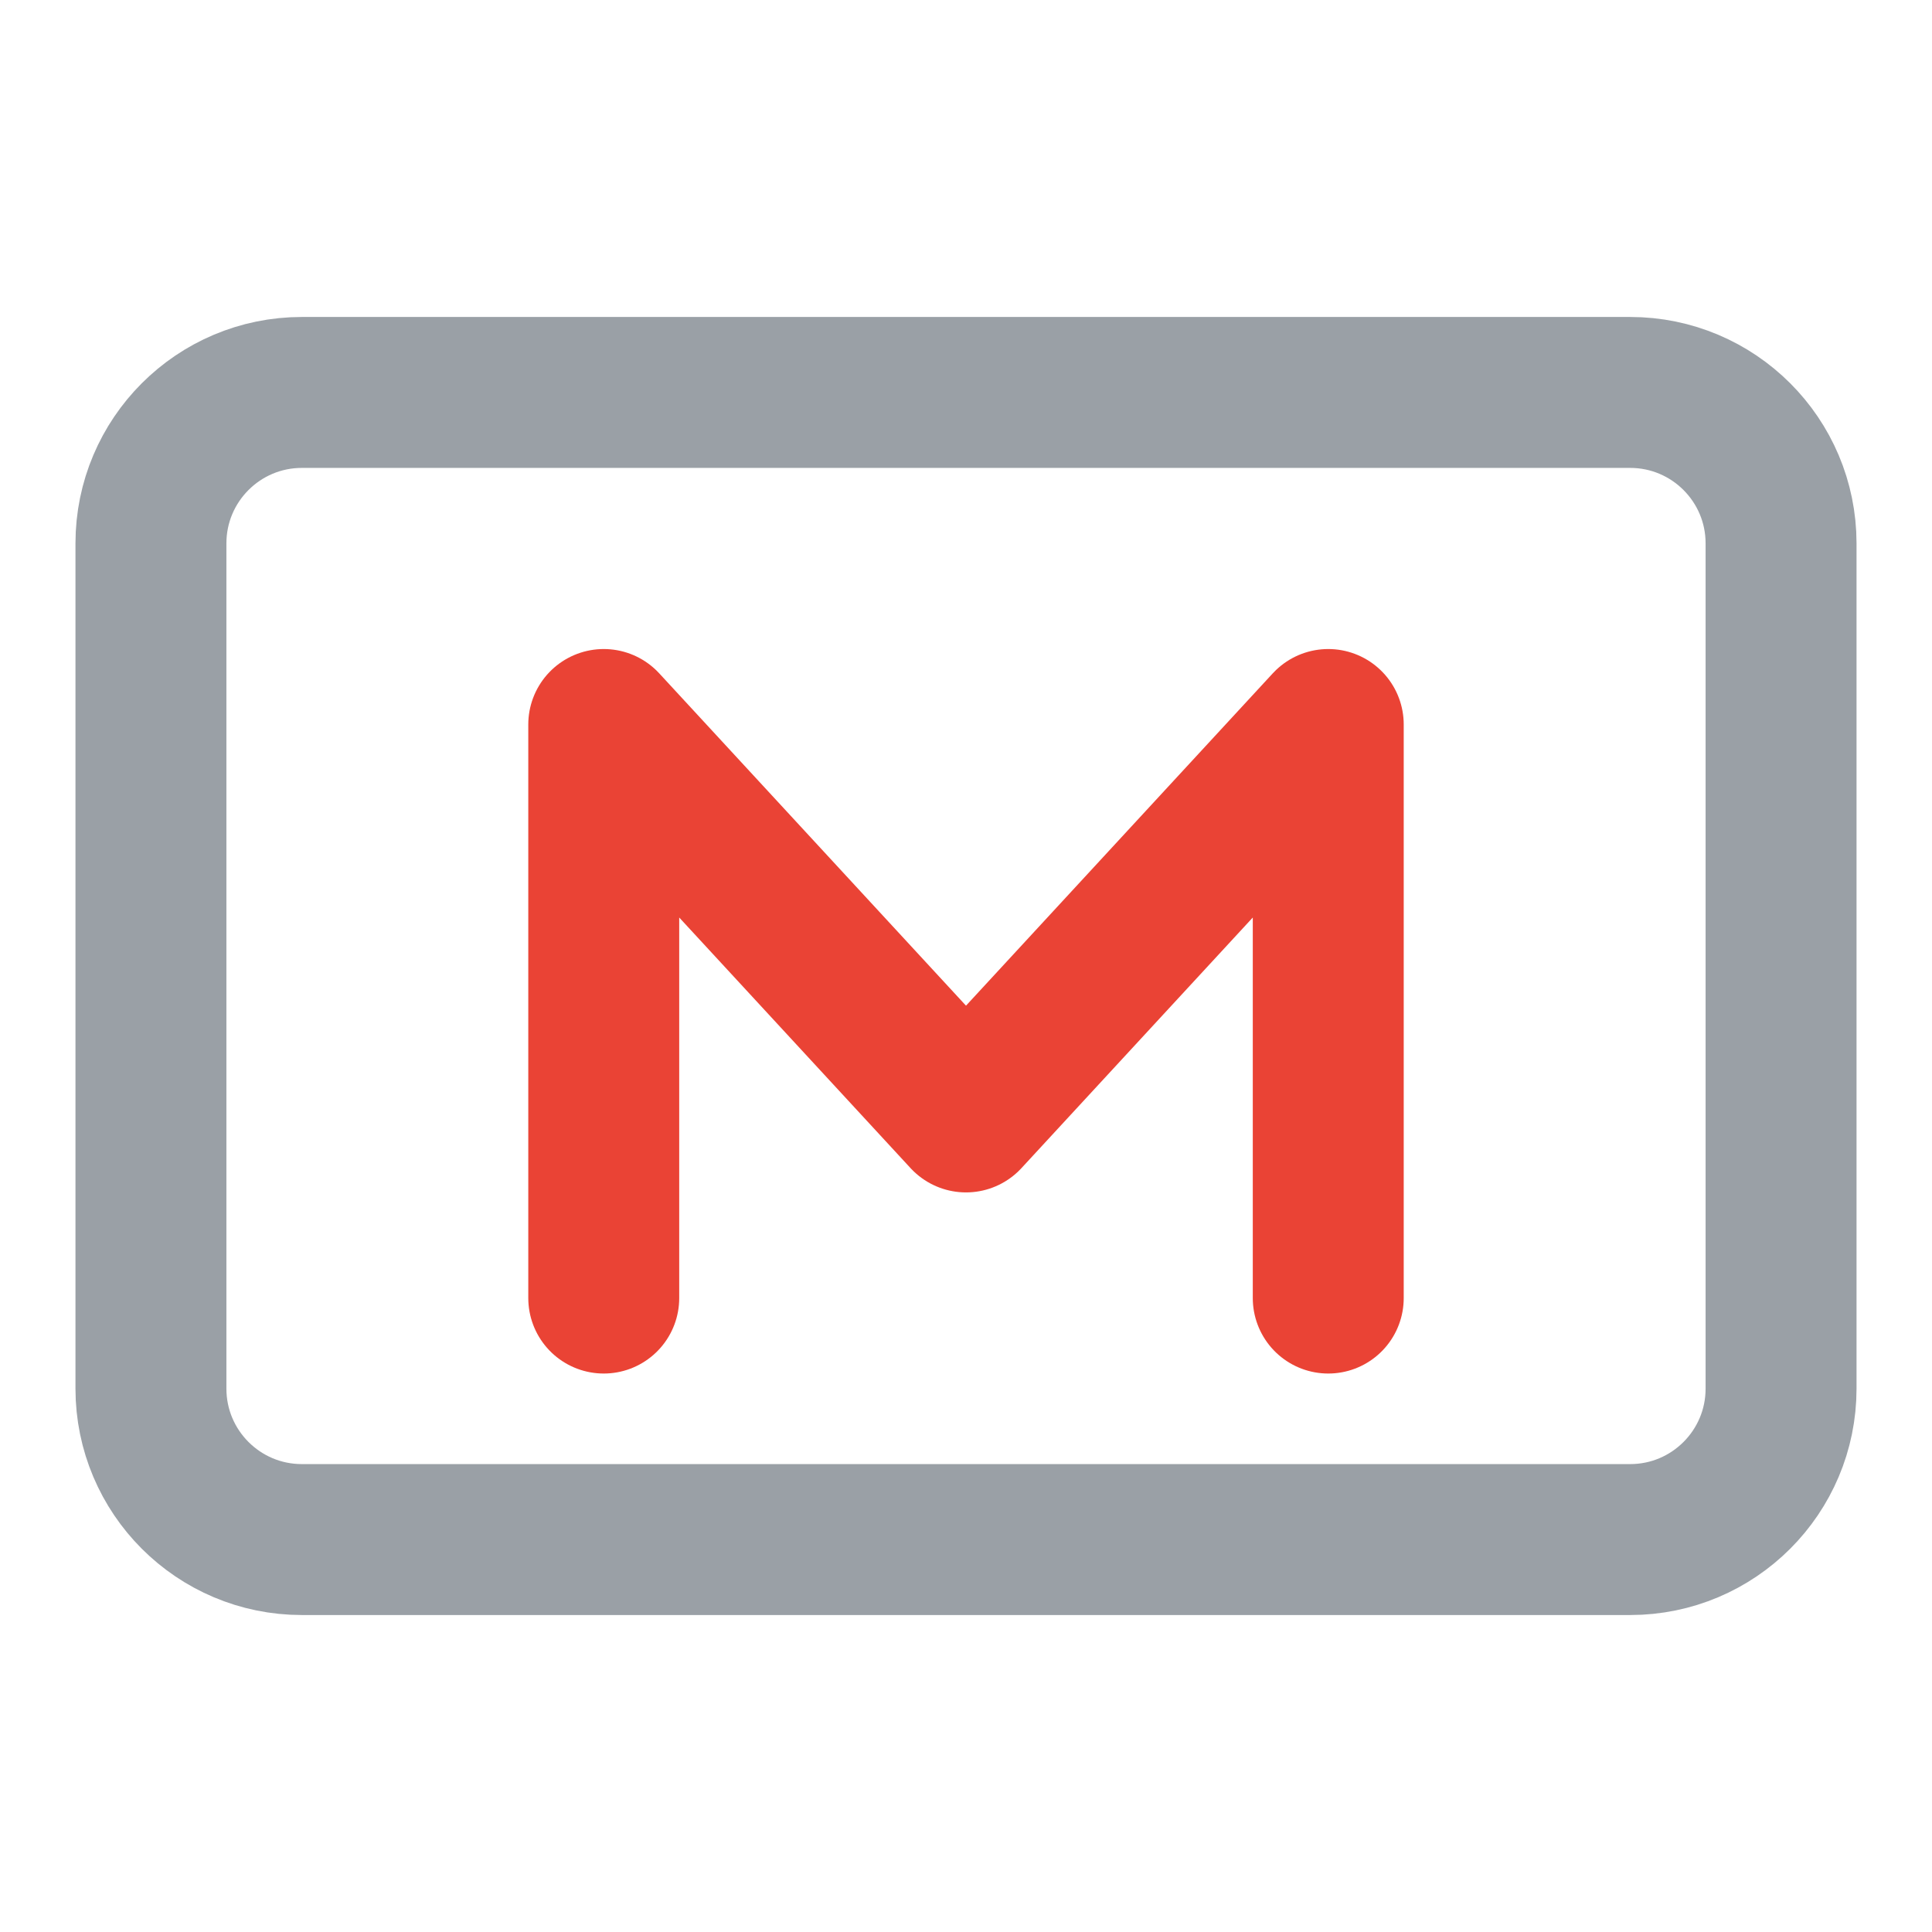
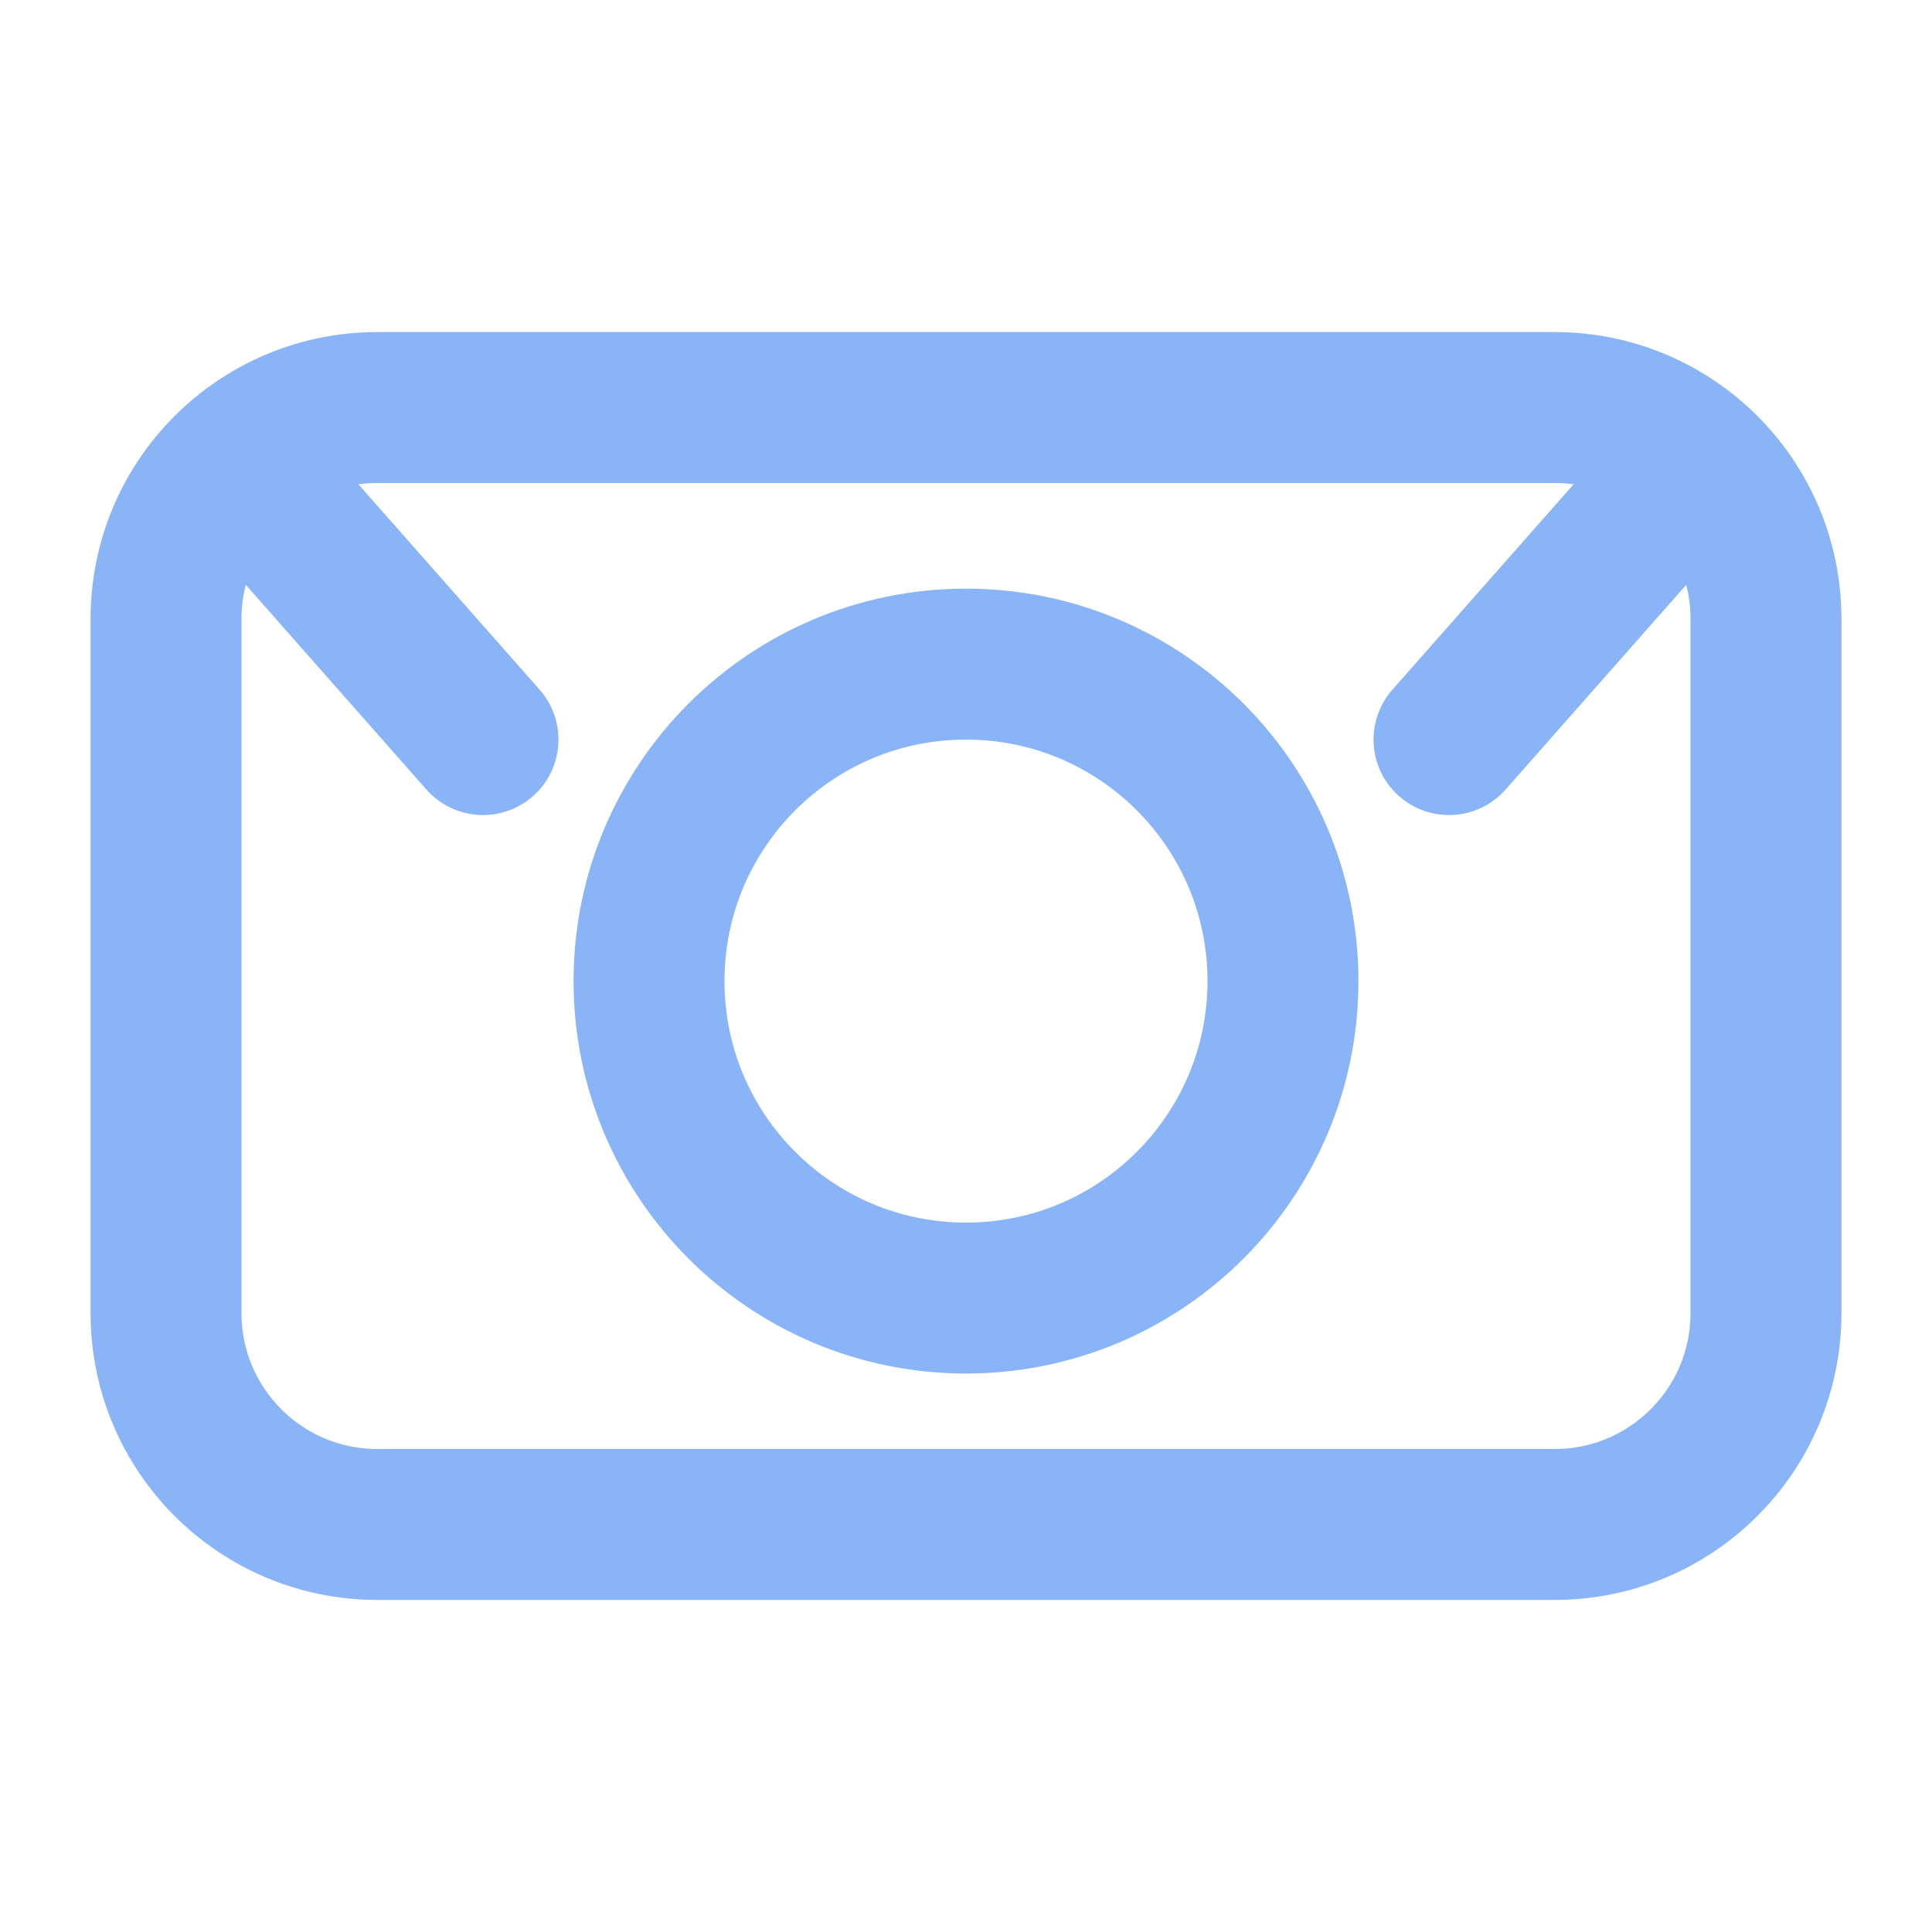
<svg xmlns="http://www.w3.org/2000/svg" viewBox="0 0 64 64">
-   <rect x="5" y="13" width="54" height="38" rx="5" fill="none" stroke="#9aa0a6" stroke-width="5" />
-   <path d="M20 43V24l12 13 12-13v19" fill="none" stroke="#ea4335" stroke-width="5" stroke-linecap="round" stroke-linejoin="round" />
+   <g fill="none" stroke="#8ab4f8" stroke-width="5" stroke-linecap="round" stroke-linejoin="round">
+     <rect x="5.5" y="13.5" width="53" height="37" rx="7" />
+     <path d="M8.5 16l7.5 8.5M55.5 16L48 24.5" />
+     <circle cx="32" cy="32.5" r="10.5" />
+   </g>
</svg>
